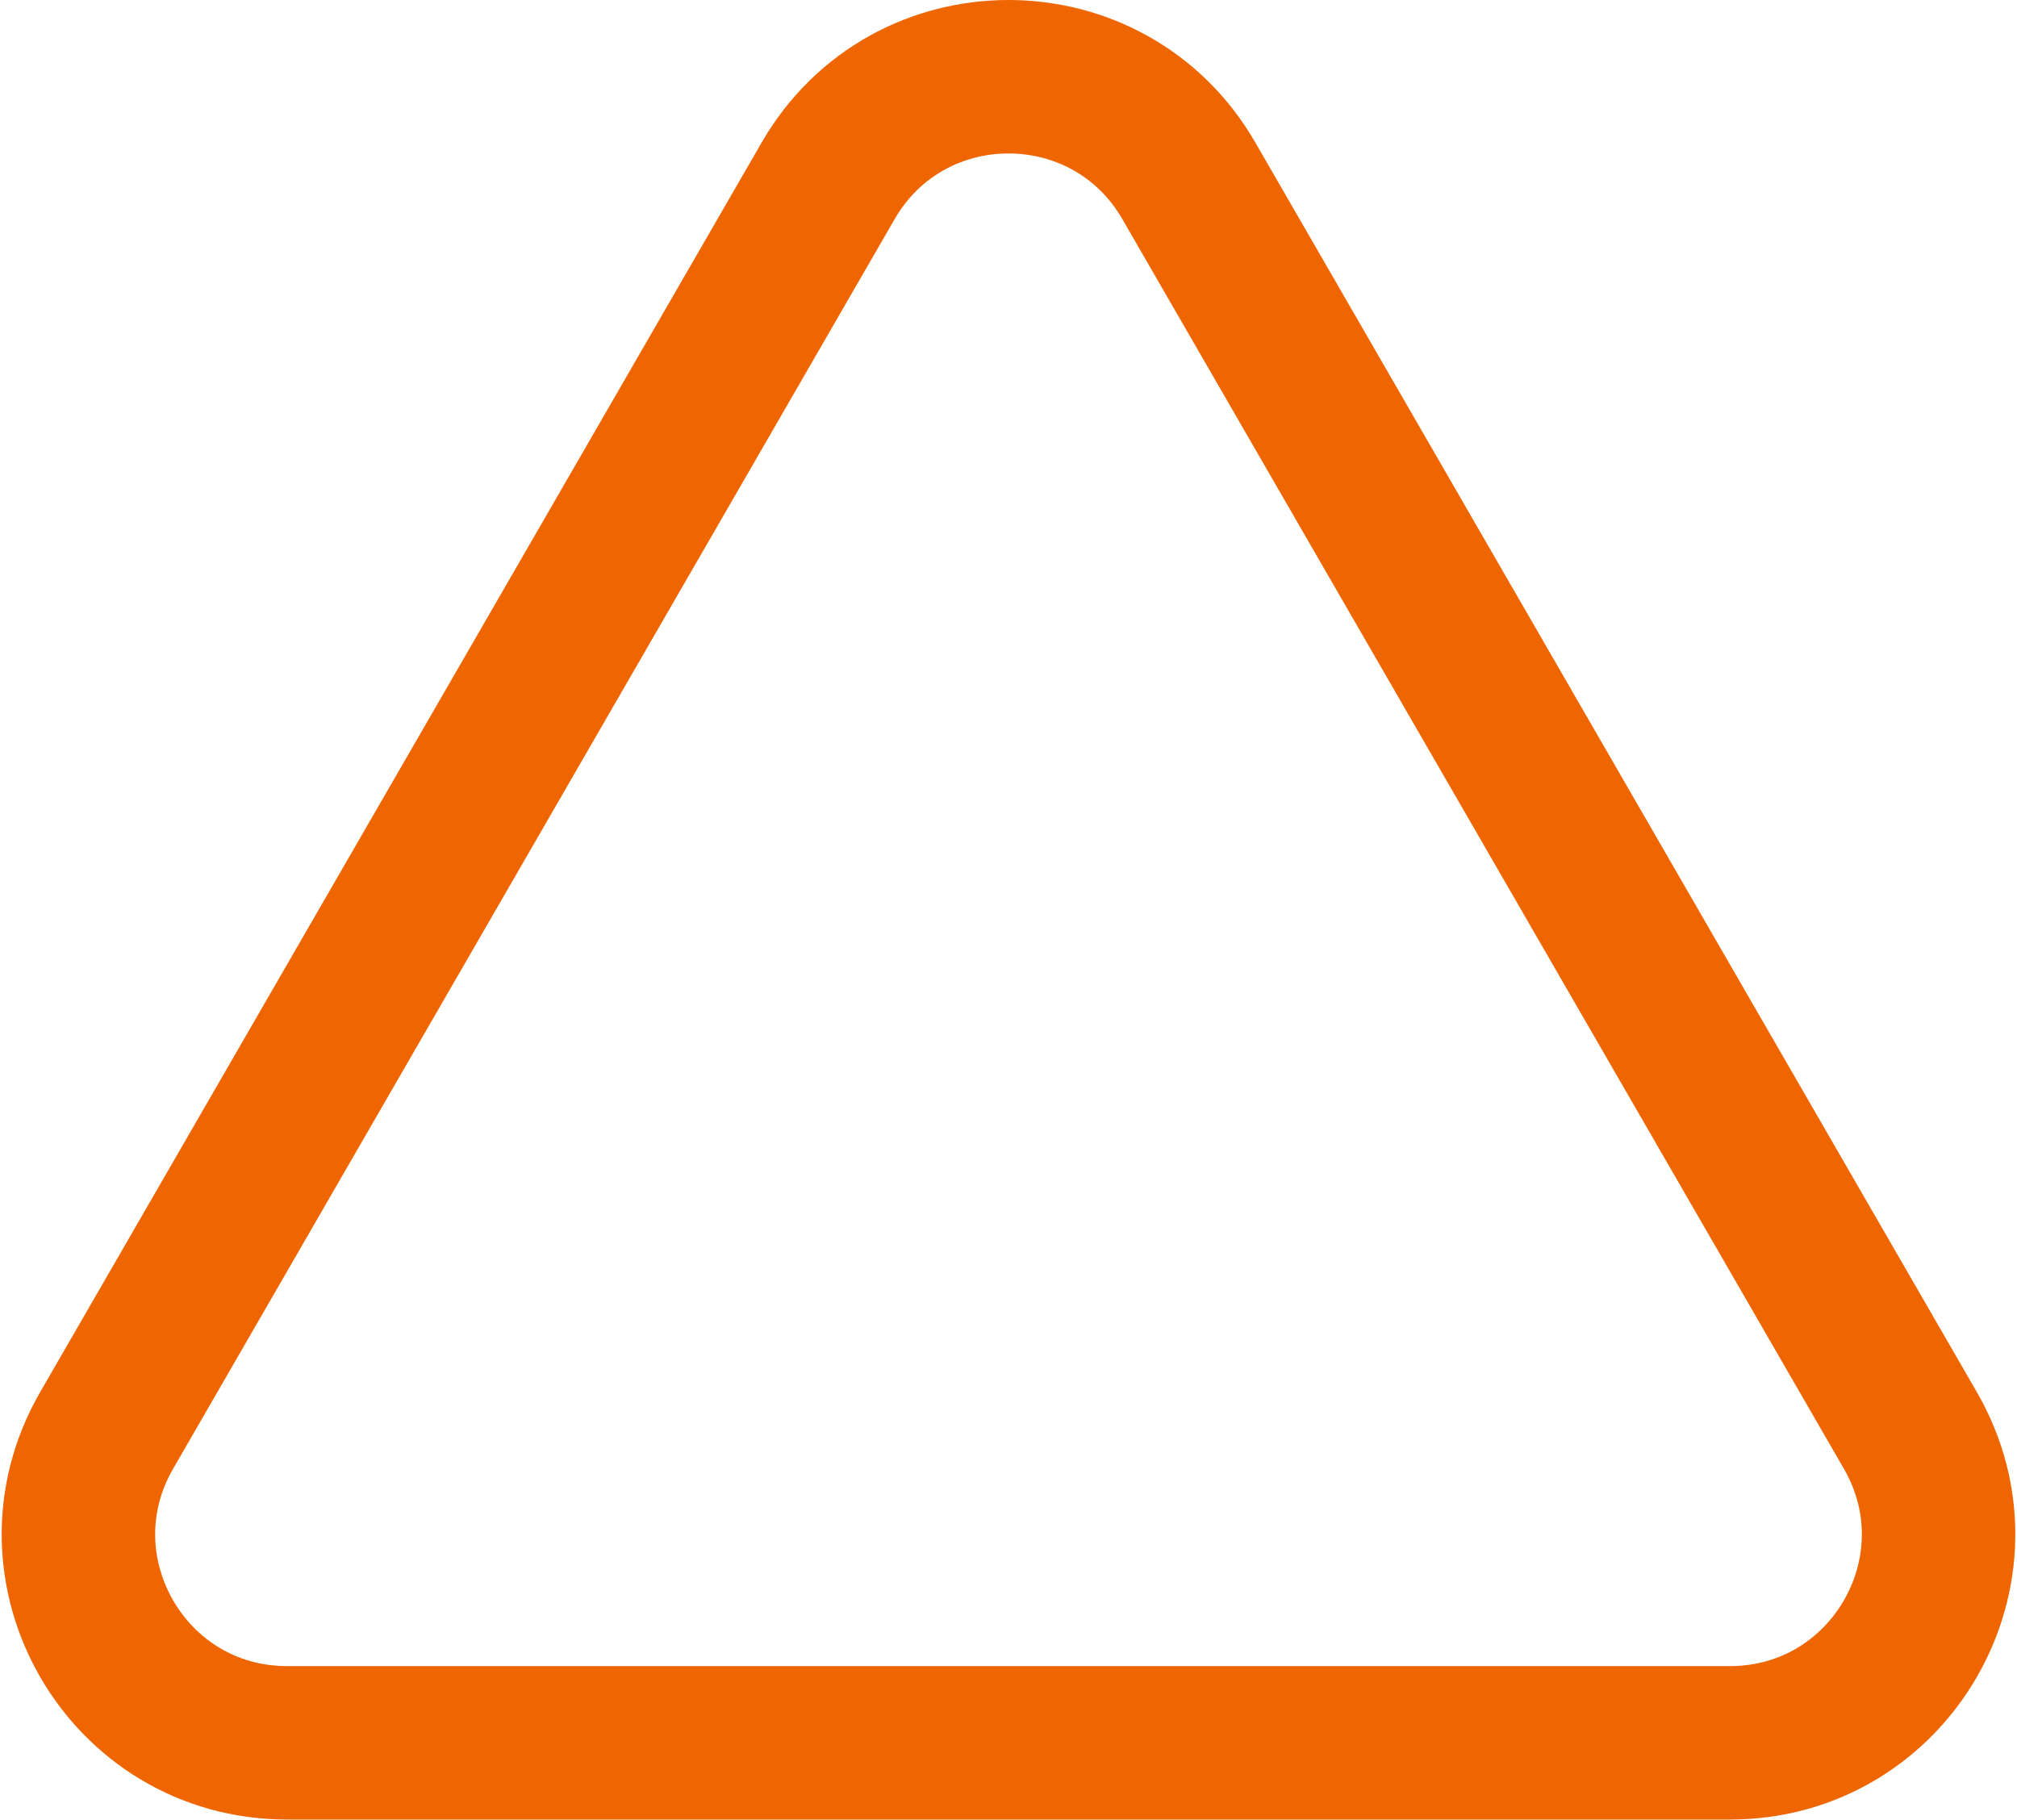
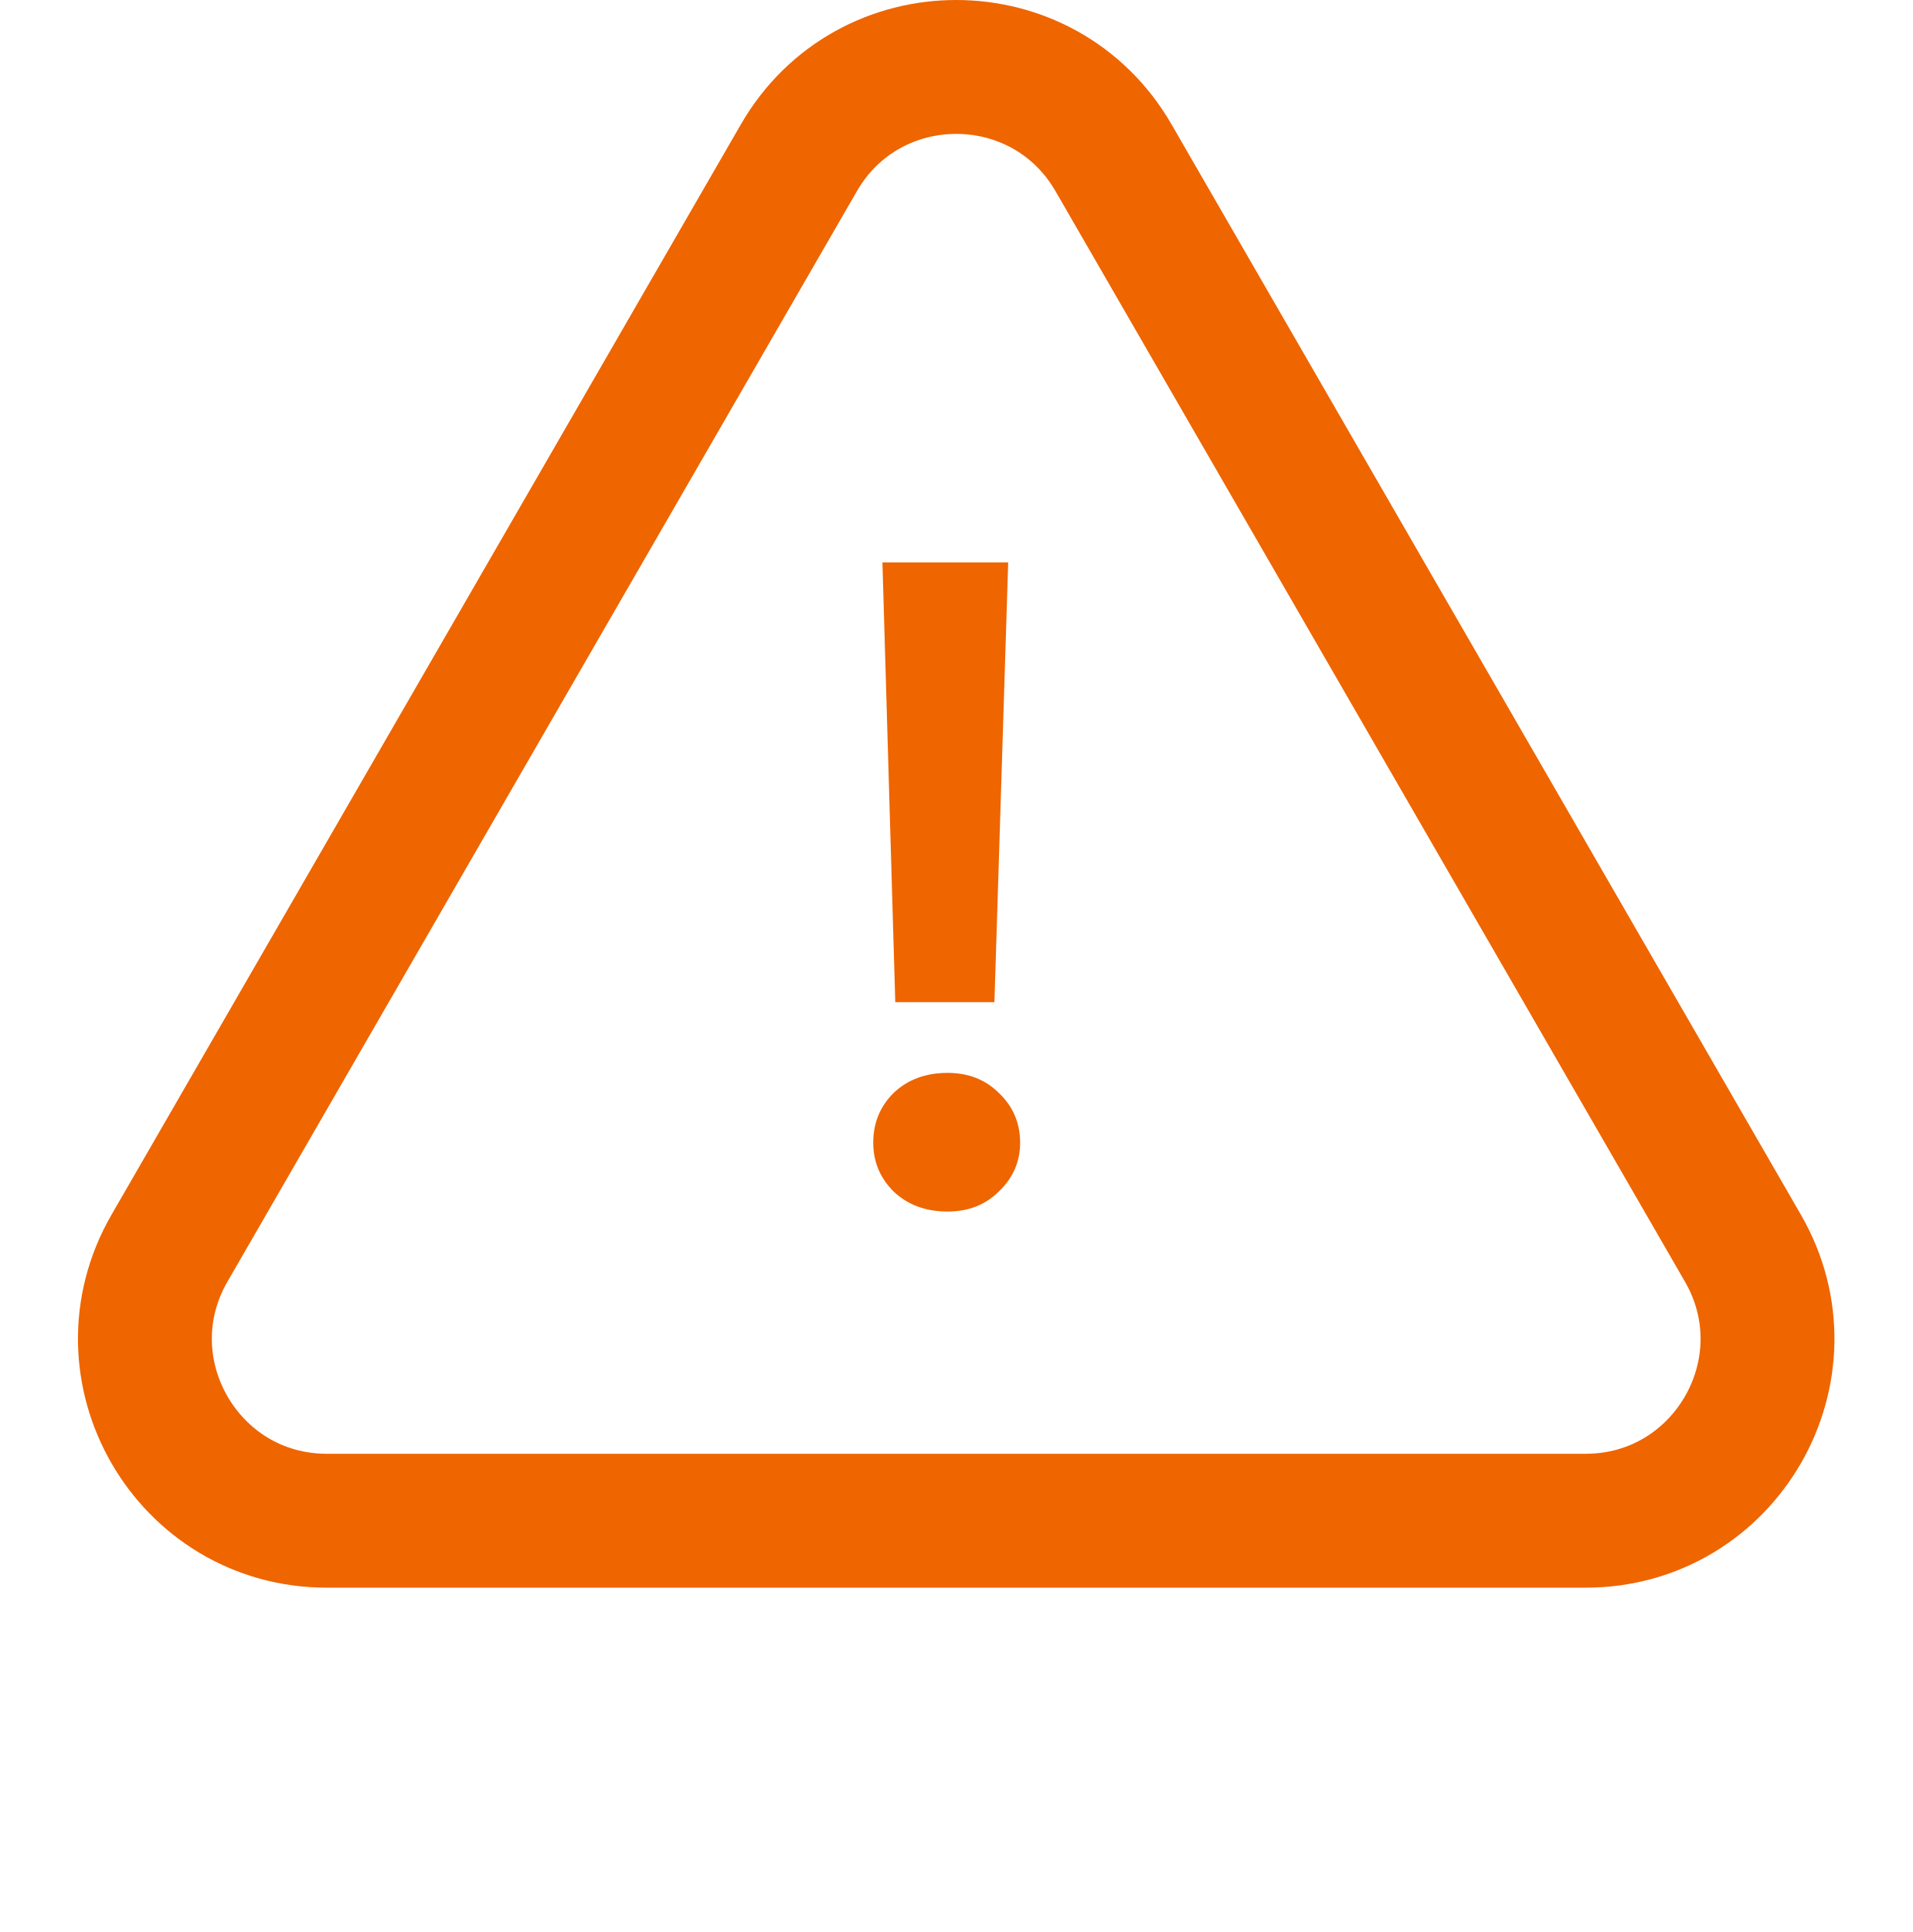
- <svg xmlns="http://www.w3.org/2000/svg" width="92" height="83" viewBox="0 0 92 83" fill="none">
-   <path d="M54.227 8.25C50.571 1.917 41.429 1.917 37.773 8.25L4.864 65.25C1.207 71.583 5.778 79.5 13.091 79.5H78.909C86.222 79.5 90.793 71.583 87.136 65.25L54.227 8.25Z" stroke="#EF6500" stroke-width="7" />
+ <svg xmlns="http://www.w3.org/2000/svg" width="100" height="101" viewBox="0 0 100 101" fill="none">
+   <path d="M58.227 8.25C54.571 1.917 45.429 1.917 41.773 8.25L8.864 65.25C5.207 71.583 9.778 79.5 17.091 79.5H82.909C90.222 79.5 94.793 71.583 91.136 65.25L58.227 8.25Z" stroke="#EF6500" stroke-width="7" />
+   <path d="M46.814 52.392L46.142 29.4H52.718L51.998 52.392H46.814ZM49.55 63.336C48.398 63.336 47.454 62.984 46.718 62.28C46.014 61.576 45.662 60.728 45.662 59.736C45.662 58.712 46.014 57.848 46.718 57.144C47.454 56.44 48.398 56.088 49.55 56.088C50.638 56.088 51.534 56.44 52.238 57.144C52.974 57.848 53.342 58.712 53.342 59.736C53.342 60.728 52.974 61.576 52.238 62.28C51.534 62.984 50.638 63.336 49.55 63.336Z" fill="#EF6500" />
</svg>
